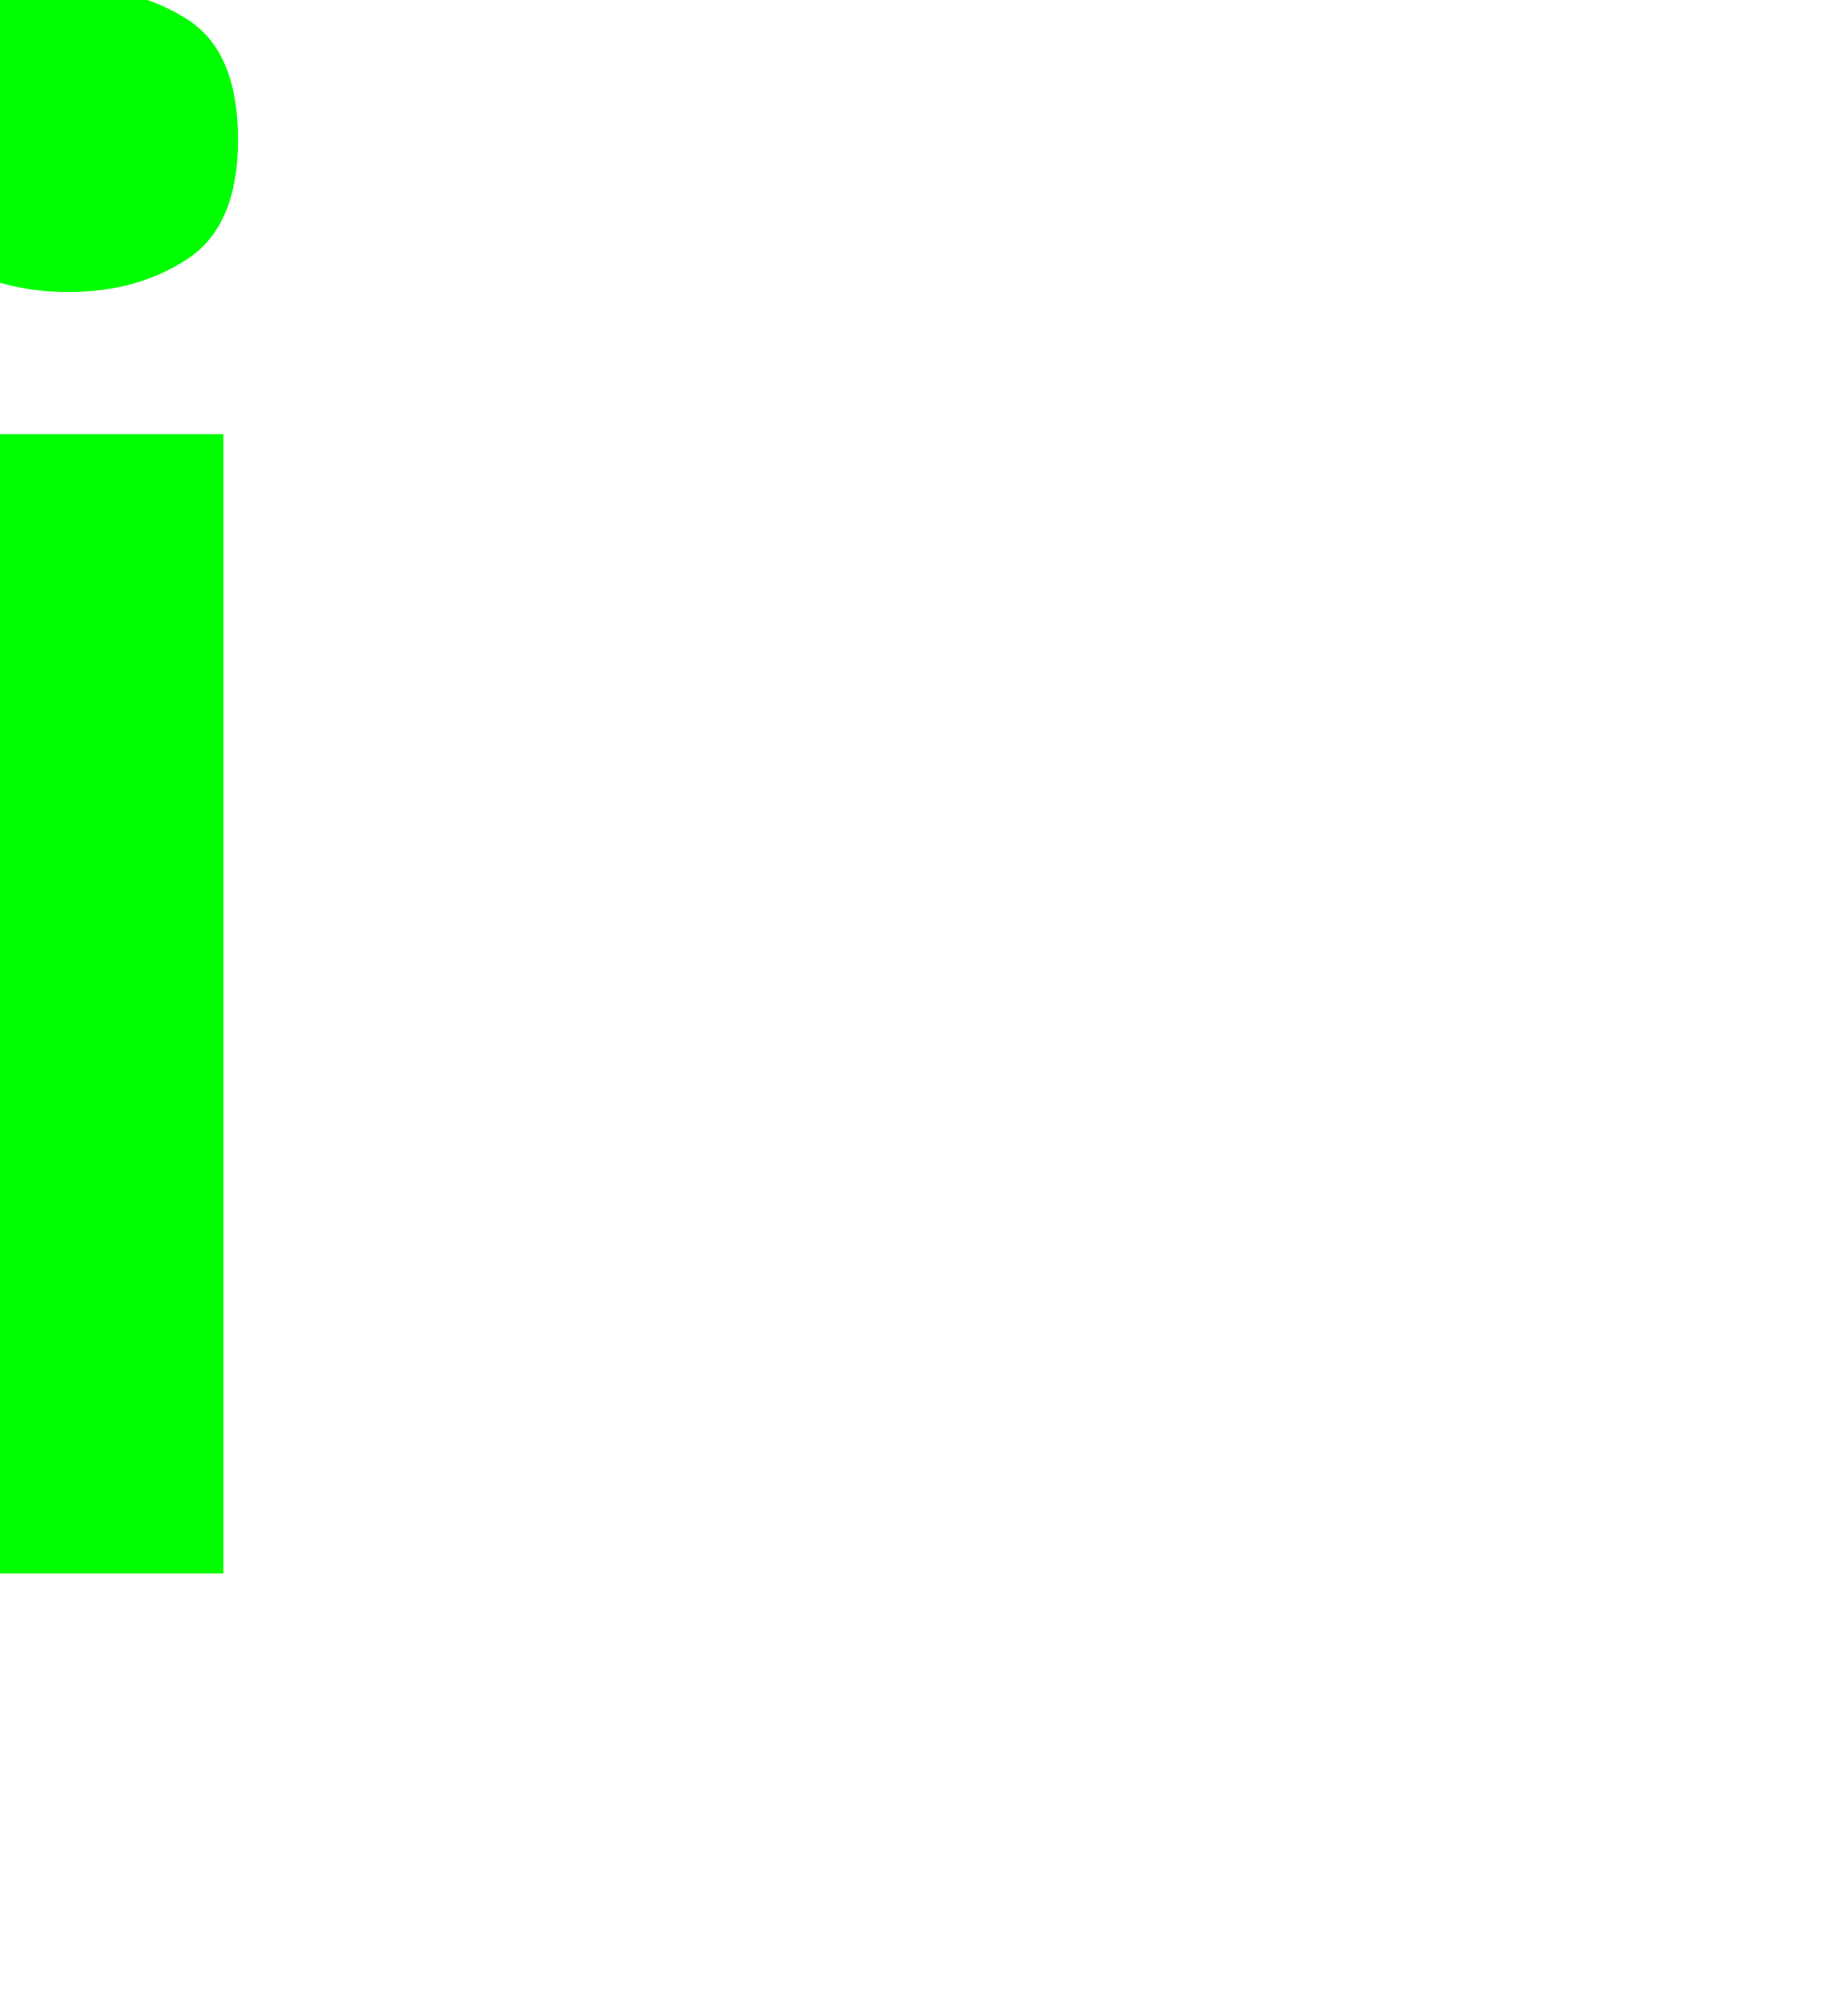
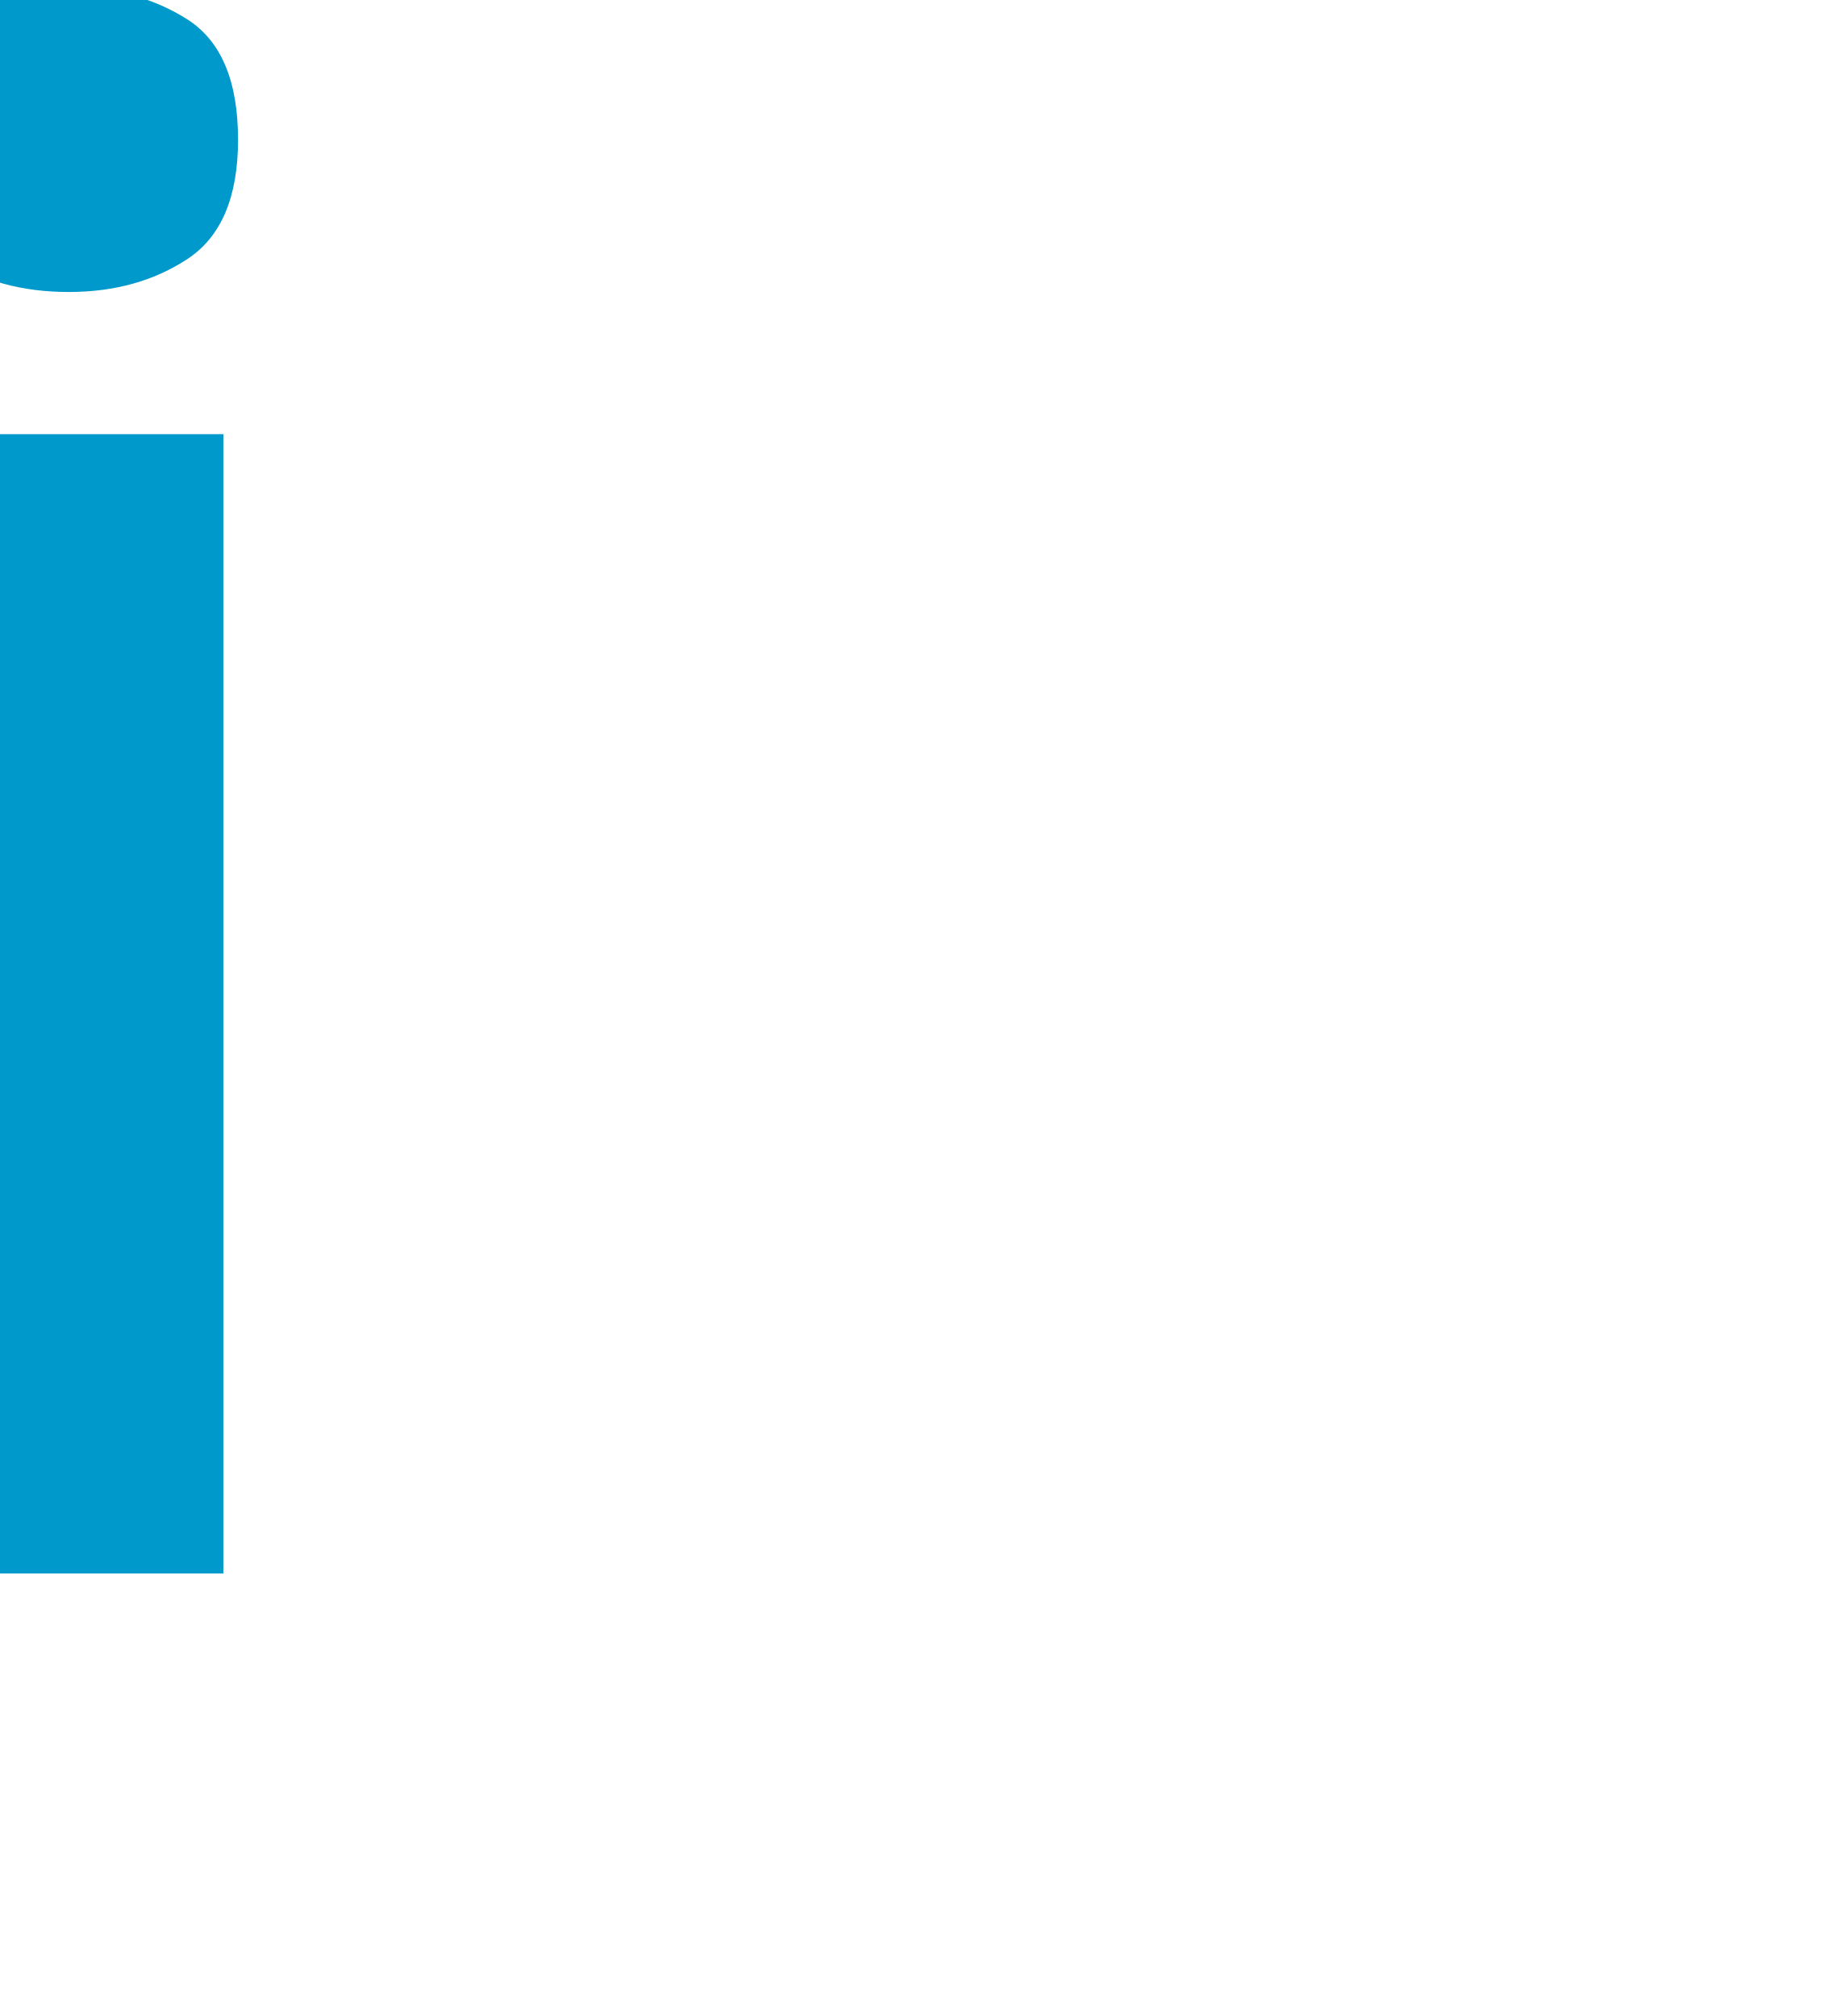
<svg xmlns="http://www.w3.org/2000/svg" width="88" height="96.6" id="svg2" version="1.1">
  <defs id="defs4" />
  <g id="layer1" transform="translate(-195,-499.4622)">
-     <text xml:space="preserve" style="font-size:100px;font-style:normal;font-variant:normal;font-weight:bold;font-stretch:normal;line-height:125%;letter-spacing:0px;word-spacing:0px;fill:#00ff00;fill-opacity:1;stroke:none;font-family:Linux Biolinum Keyboard O;-inkscape-font-specification:Linux Biolinum Keyboard O Bold" x="183" y="574.862" id="text3776">
+     <text xml:space="preserve" style="font-size:100px;font-style:normal;font-variant:normal;font-weight:bold;font-stretch:normal;line-height:125%;letter-spacing:0px;word-spacing:0px;fill:#0099CC;fill-opacity:1;stroke:none;font-family:Linux Biolinum Keyboard O;-inkscape-font-specification:Linux Biolinum Keyboard O Bold" x="183" y="574.862" id="text3776">
      <tspan id="tspan3778" x="183" y="574.862">i</tspan>
    </text>
    <text xml:space="preserve" style="font-size:40px;font-style:normal;font-weight:normal;line-height:125%;letter-spacing:0px;word-spacing:0px;fill:#000000;fill-opacity:1;stroke:none;font-family:Sans" x="133.5" y="648.362" id="text3780">
      <tspan id="tspan3782" x="133.5" y="648.362" />
    </text>
  </g>
</svg>
